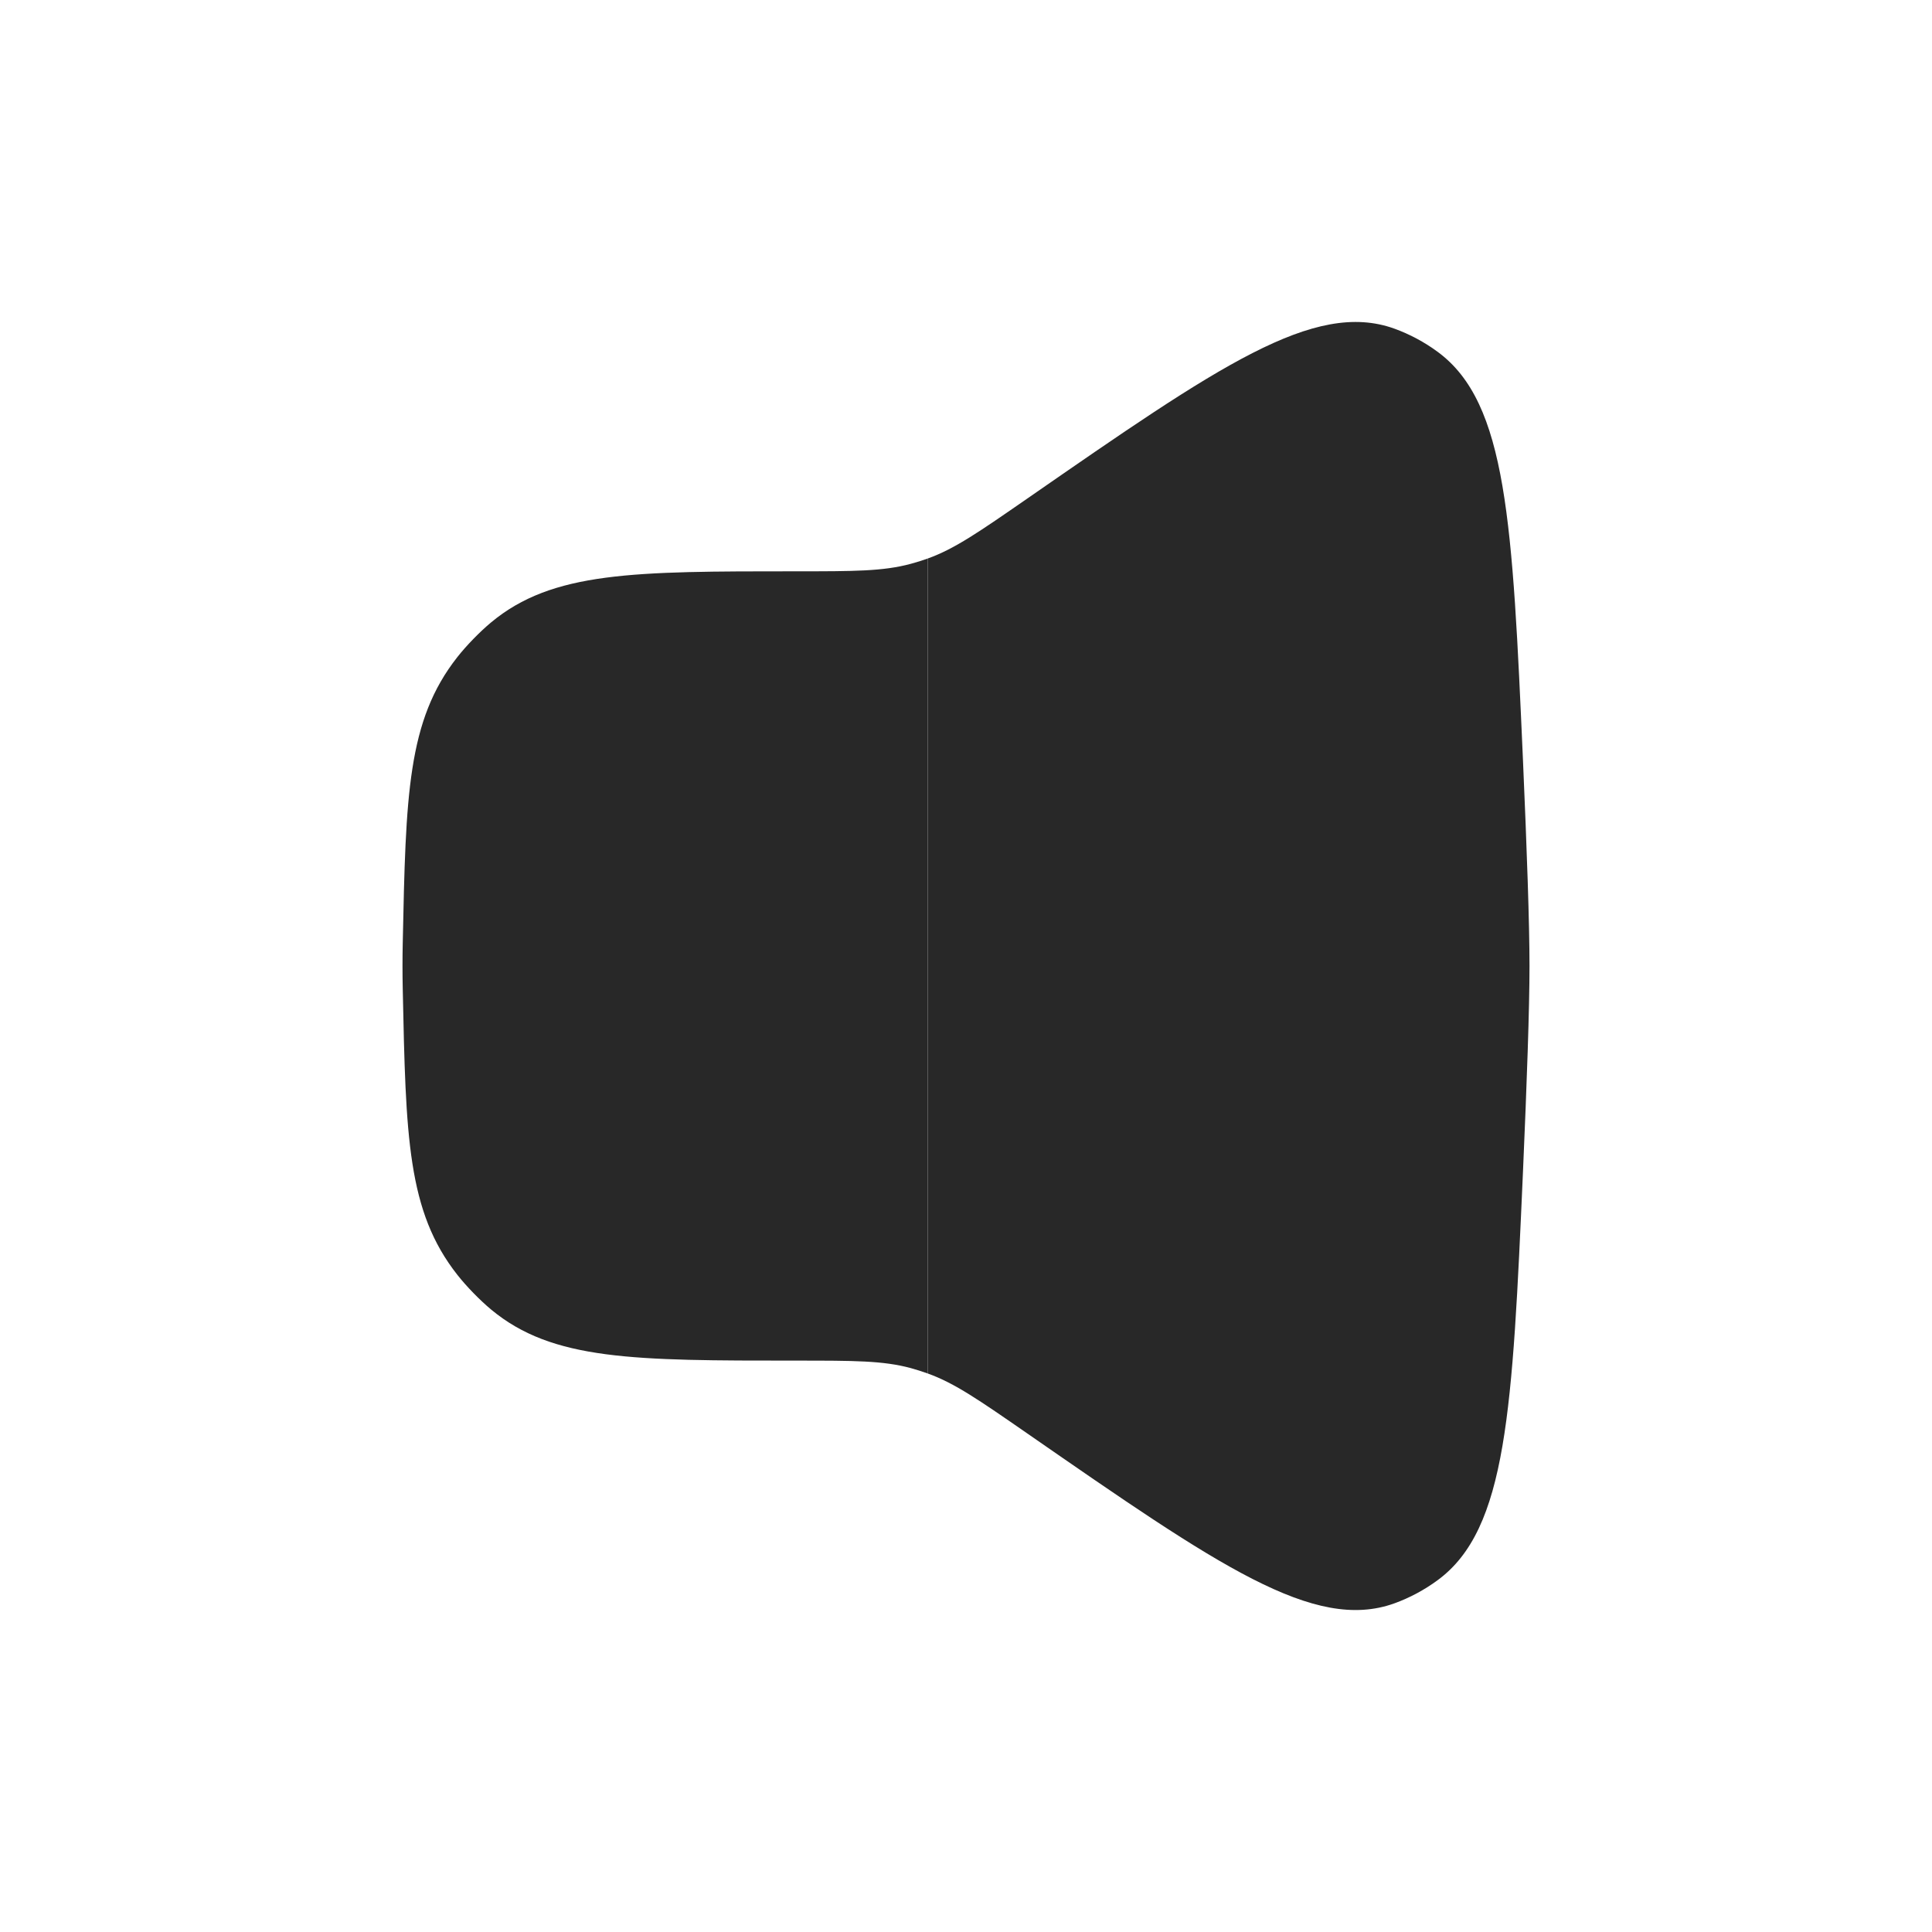
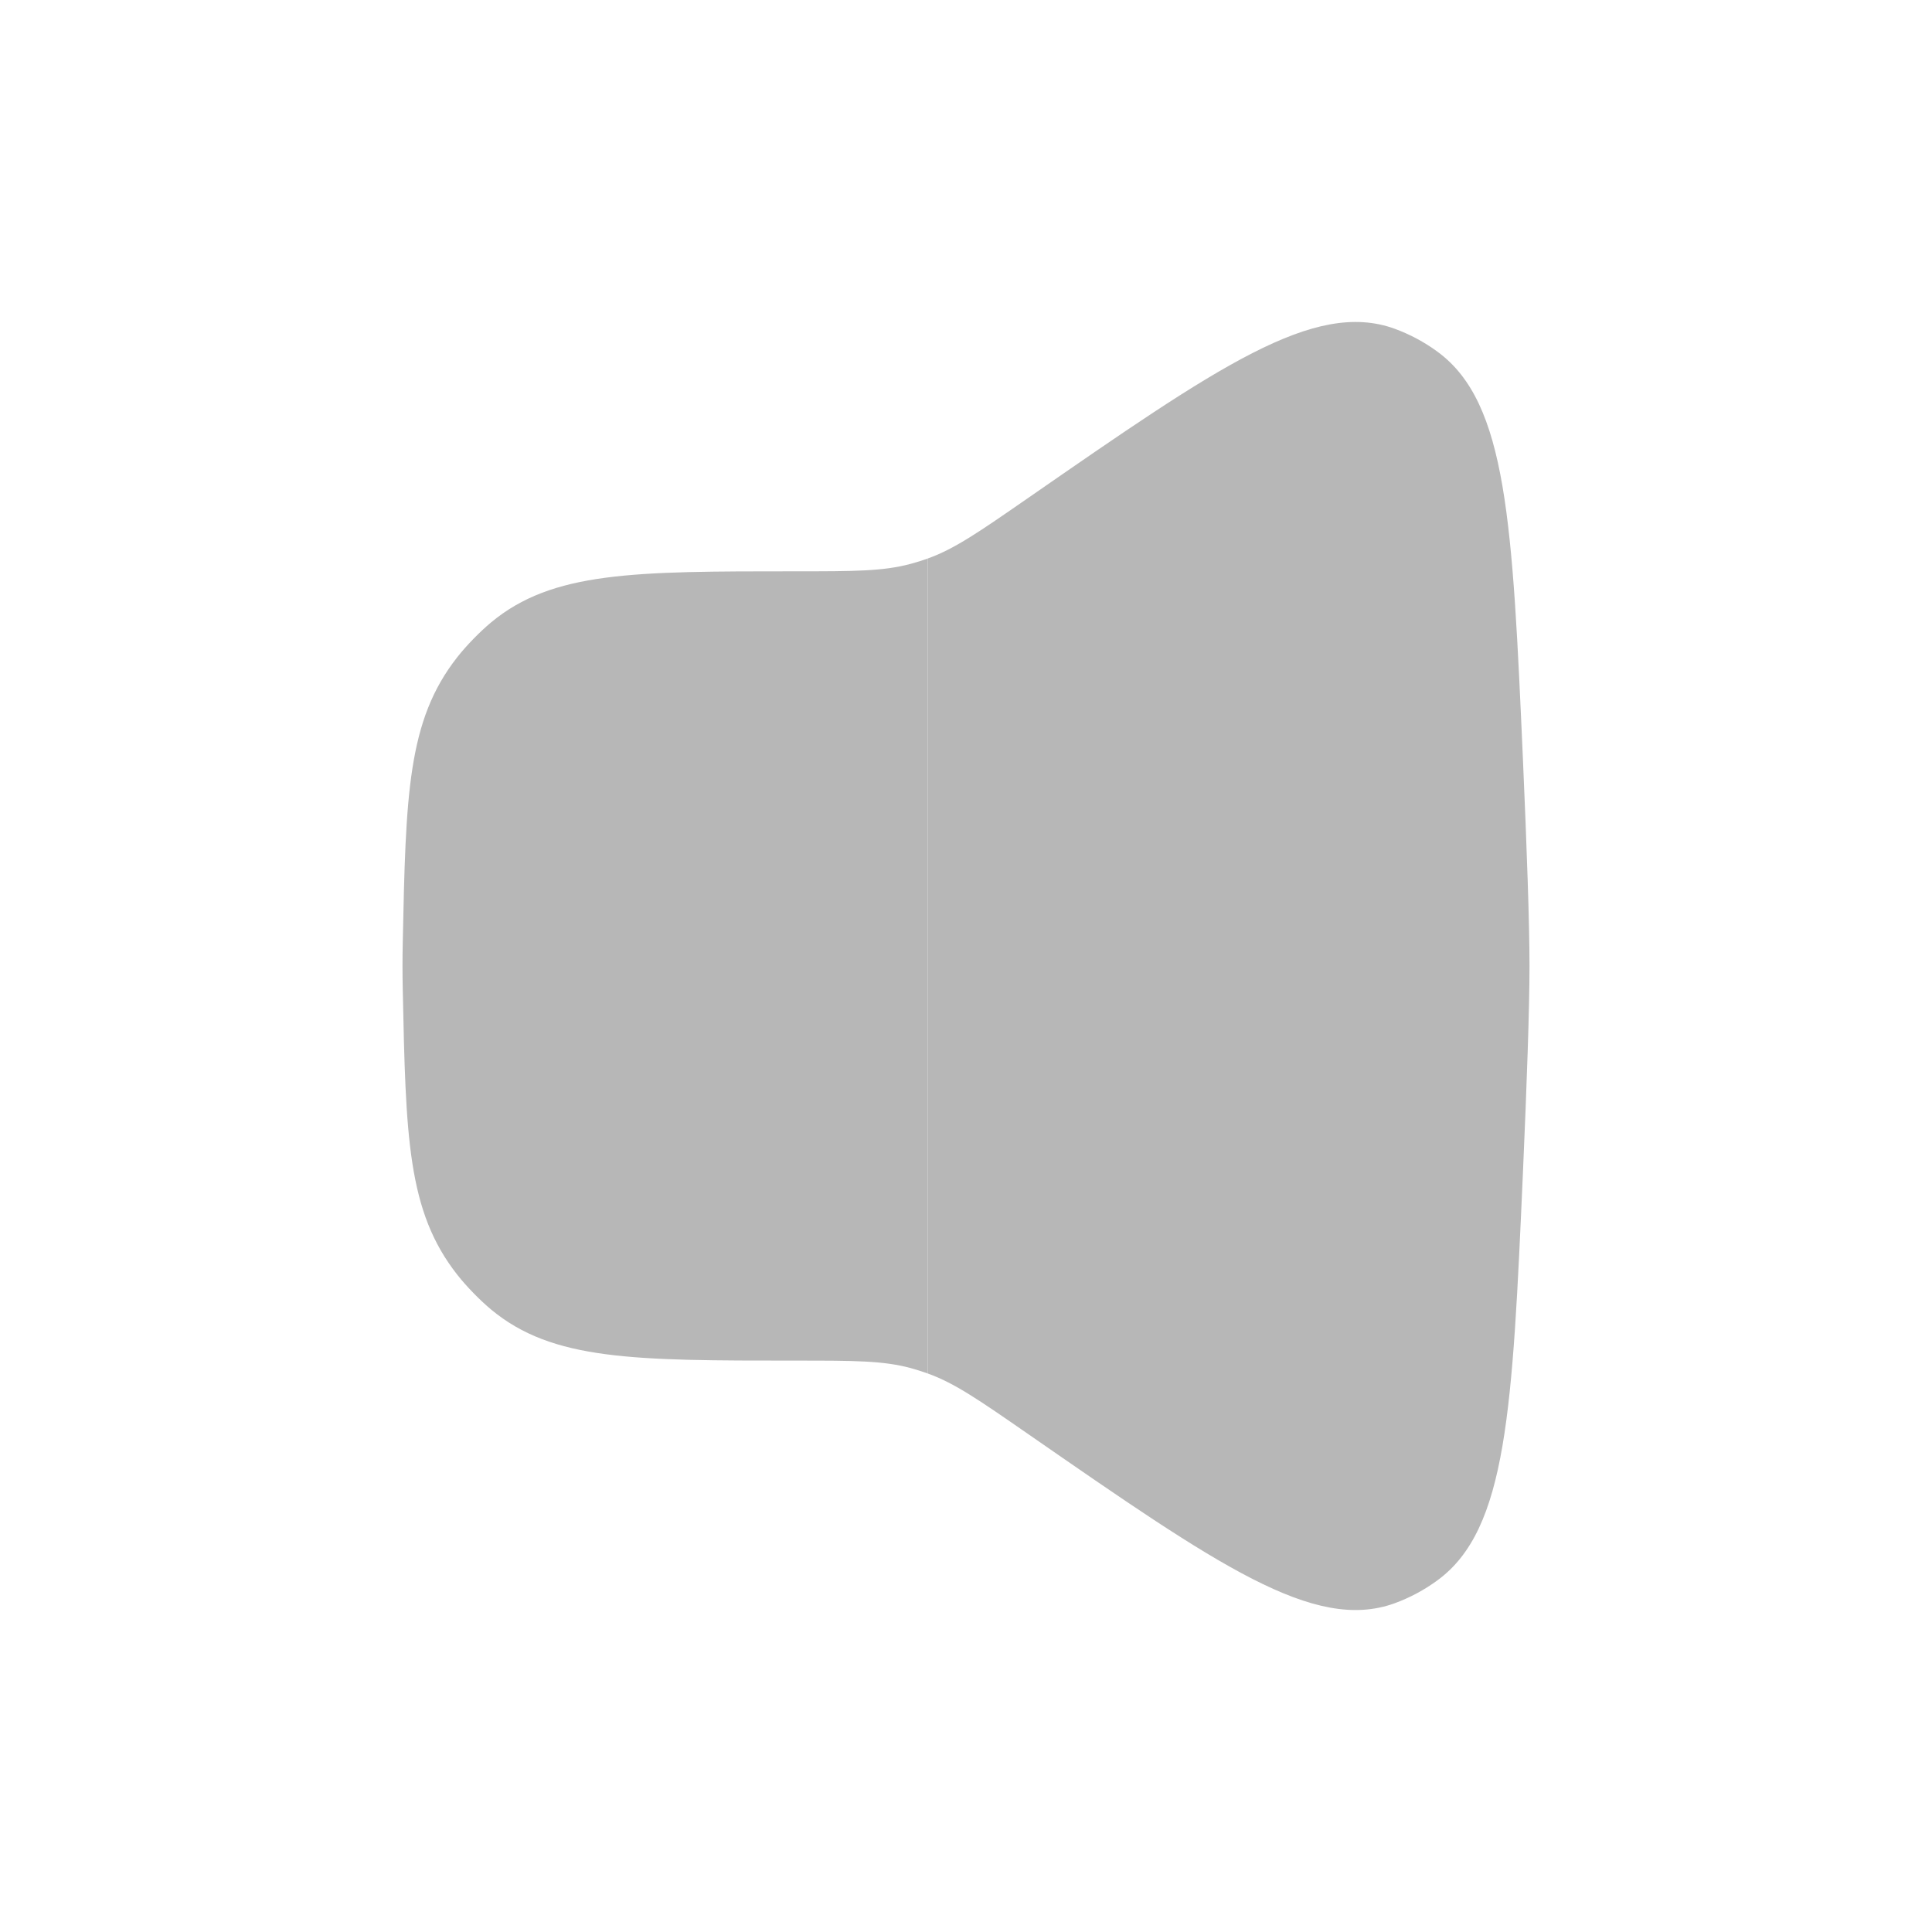
<svg xmlns="http://www.w3.org/2000/svg" width="24" height="24" fill="none" viewBox="0 0 24 24" id="volume">
-   <path fill="#282828" fill-rule="evenodd" d="M12.763 6.192C12.162 6.608 11.861 6.817 11.525 6.938V17.062C11.861 17.183 12.162 17.392 12.763 17.808C15.137 19.453 16.324 20.275 17.32 19.918C17.511 19.849 17.696 19.75 17.861 19.628C18.722 18.993 18.788 17.513 18.919 14.555C18.967 13.459 19 12.521 19 12C19 11.479 18.967 10.541 18.919 9.445C18.788 6.487 18.722 5.007 17.861 4.372C17.696 4.25 17.511 4.151 17.32 4.082C16.324 3.725 15.137 4.547 12.763 6.192Z" clip-rule="evenodd" />
-   <path fill="#282828" d="M5.681 8.163C5.06 8.952 5.041 9.873 5.003 11.715C5.001 11.812 5 11.907 5 12C5 12.092 5.001 12.188 5.003 12.284C5.041 14.126 5.06 15.047 5.681 15.836C5.794 15.98 5.961 16.151 6.1 16.267C6.864 16.902 7.872 16.902 9.889 16.902C10.61 16.902 10.97 16.902 11.314 16.995C11.385 17.015 11.456 17.037 11.525 17.062V6.938C11.456 6.963 11.385 6.985 11.314 7.004C10.97 7.097 10.61 7.097 9.889 7.097C7.872 7.097 6.864 7.097 6.1 7.732C5.961 7.848 5.794 8.019 5.681 8.163Z" />
+   <path fill="#b7b7b7" fill-rule="evenodd" d="M12.763 6.192C12.162 6.608 11.861 6.817 11.525 6.938V17.062C11.861 17.183 12.162 17.392 12.763 17.808C15.137 19.453 16.324 20.275 17.32 19.918C17.511 19.849 17.696 19.75 17.861 19.628C18.722 18.993 18.788 17.513 18.919 14.555C18.967 13.459 19 12.521 19 12C19 11.479 18.967 10.541 18.919 9.445C18.788 6.487 18.722 5.007 17.861 4.372C17.696 4.25 17.511 4.151 17.32 4.082C16.324 3.725 15.137 4.547 12.763 6.192Z" clip-rule="evenodd" />
+   <path fill="#b7b7b7" d="M5.681 8.163C5.06 8.952 5.041 9.873 5.003 11.715C5.001 11.812 5 11.907 5 12C5 12.092 5.001 12.188 5.003 12.284C5.041 14.126 5.06 15.047 5.681 15.836C5.794 15.98 5.961 16.151 6.1 16.267C6.864 16.902 7.872 16.902 9.889 16.902C10.61 16.902 10.97 16.902 11.314 16.995C11.385 17.015 11.456 17.037 11.525 17.062V6.938C11.456 6.963 11.385 6.985 11.314 7.004C10.97 7.097 10.61 7.097 9.889 7.097C7.872 7.097 6.864 7.097 6.1 7.732C5.961 7.848 5.794 8.019 5.681 8.163Z" />
</svg>
